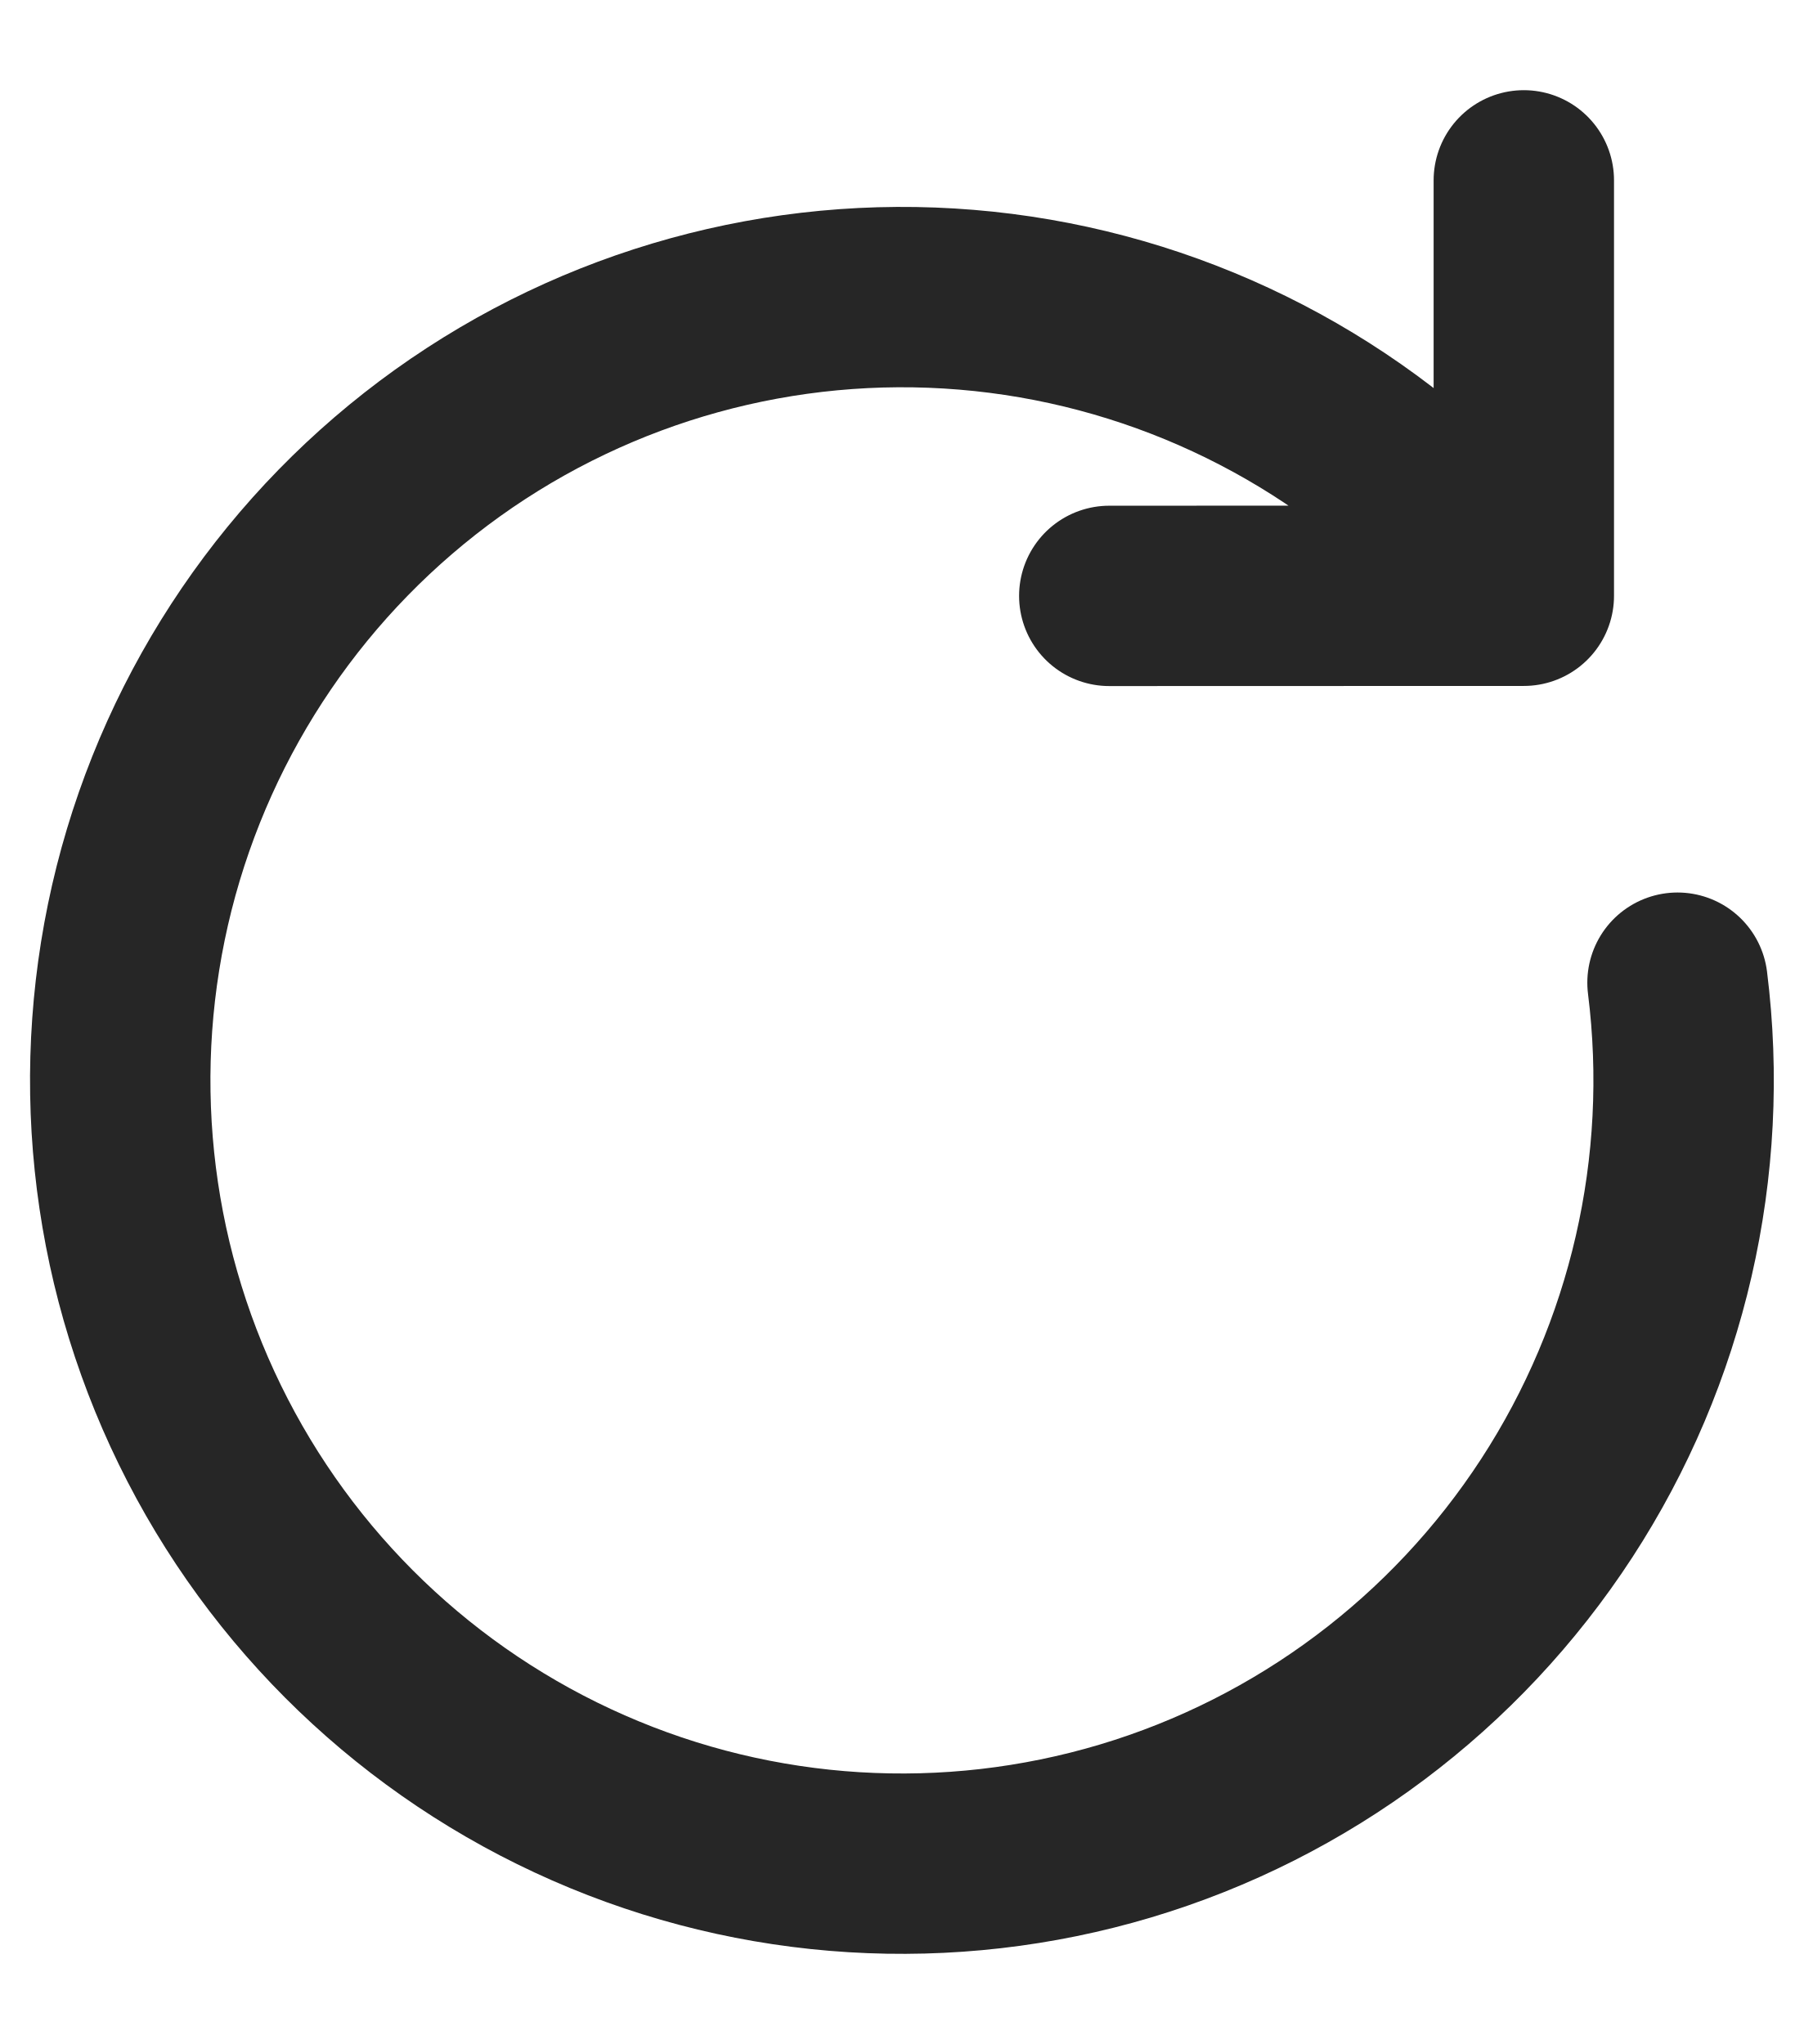
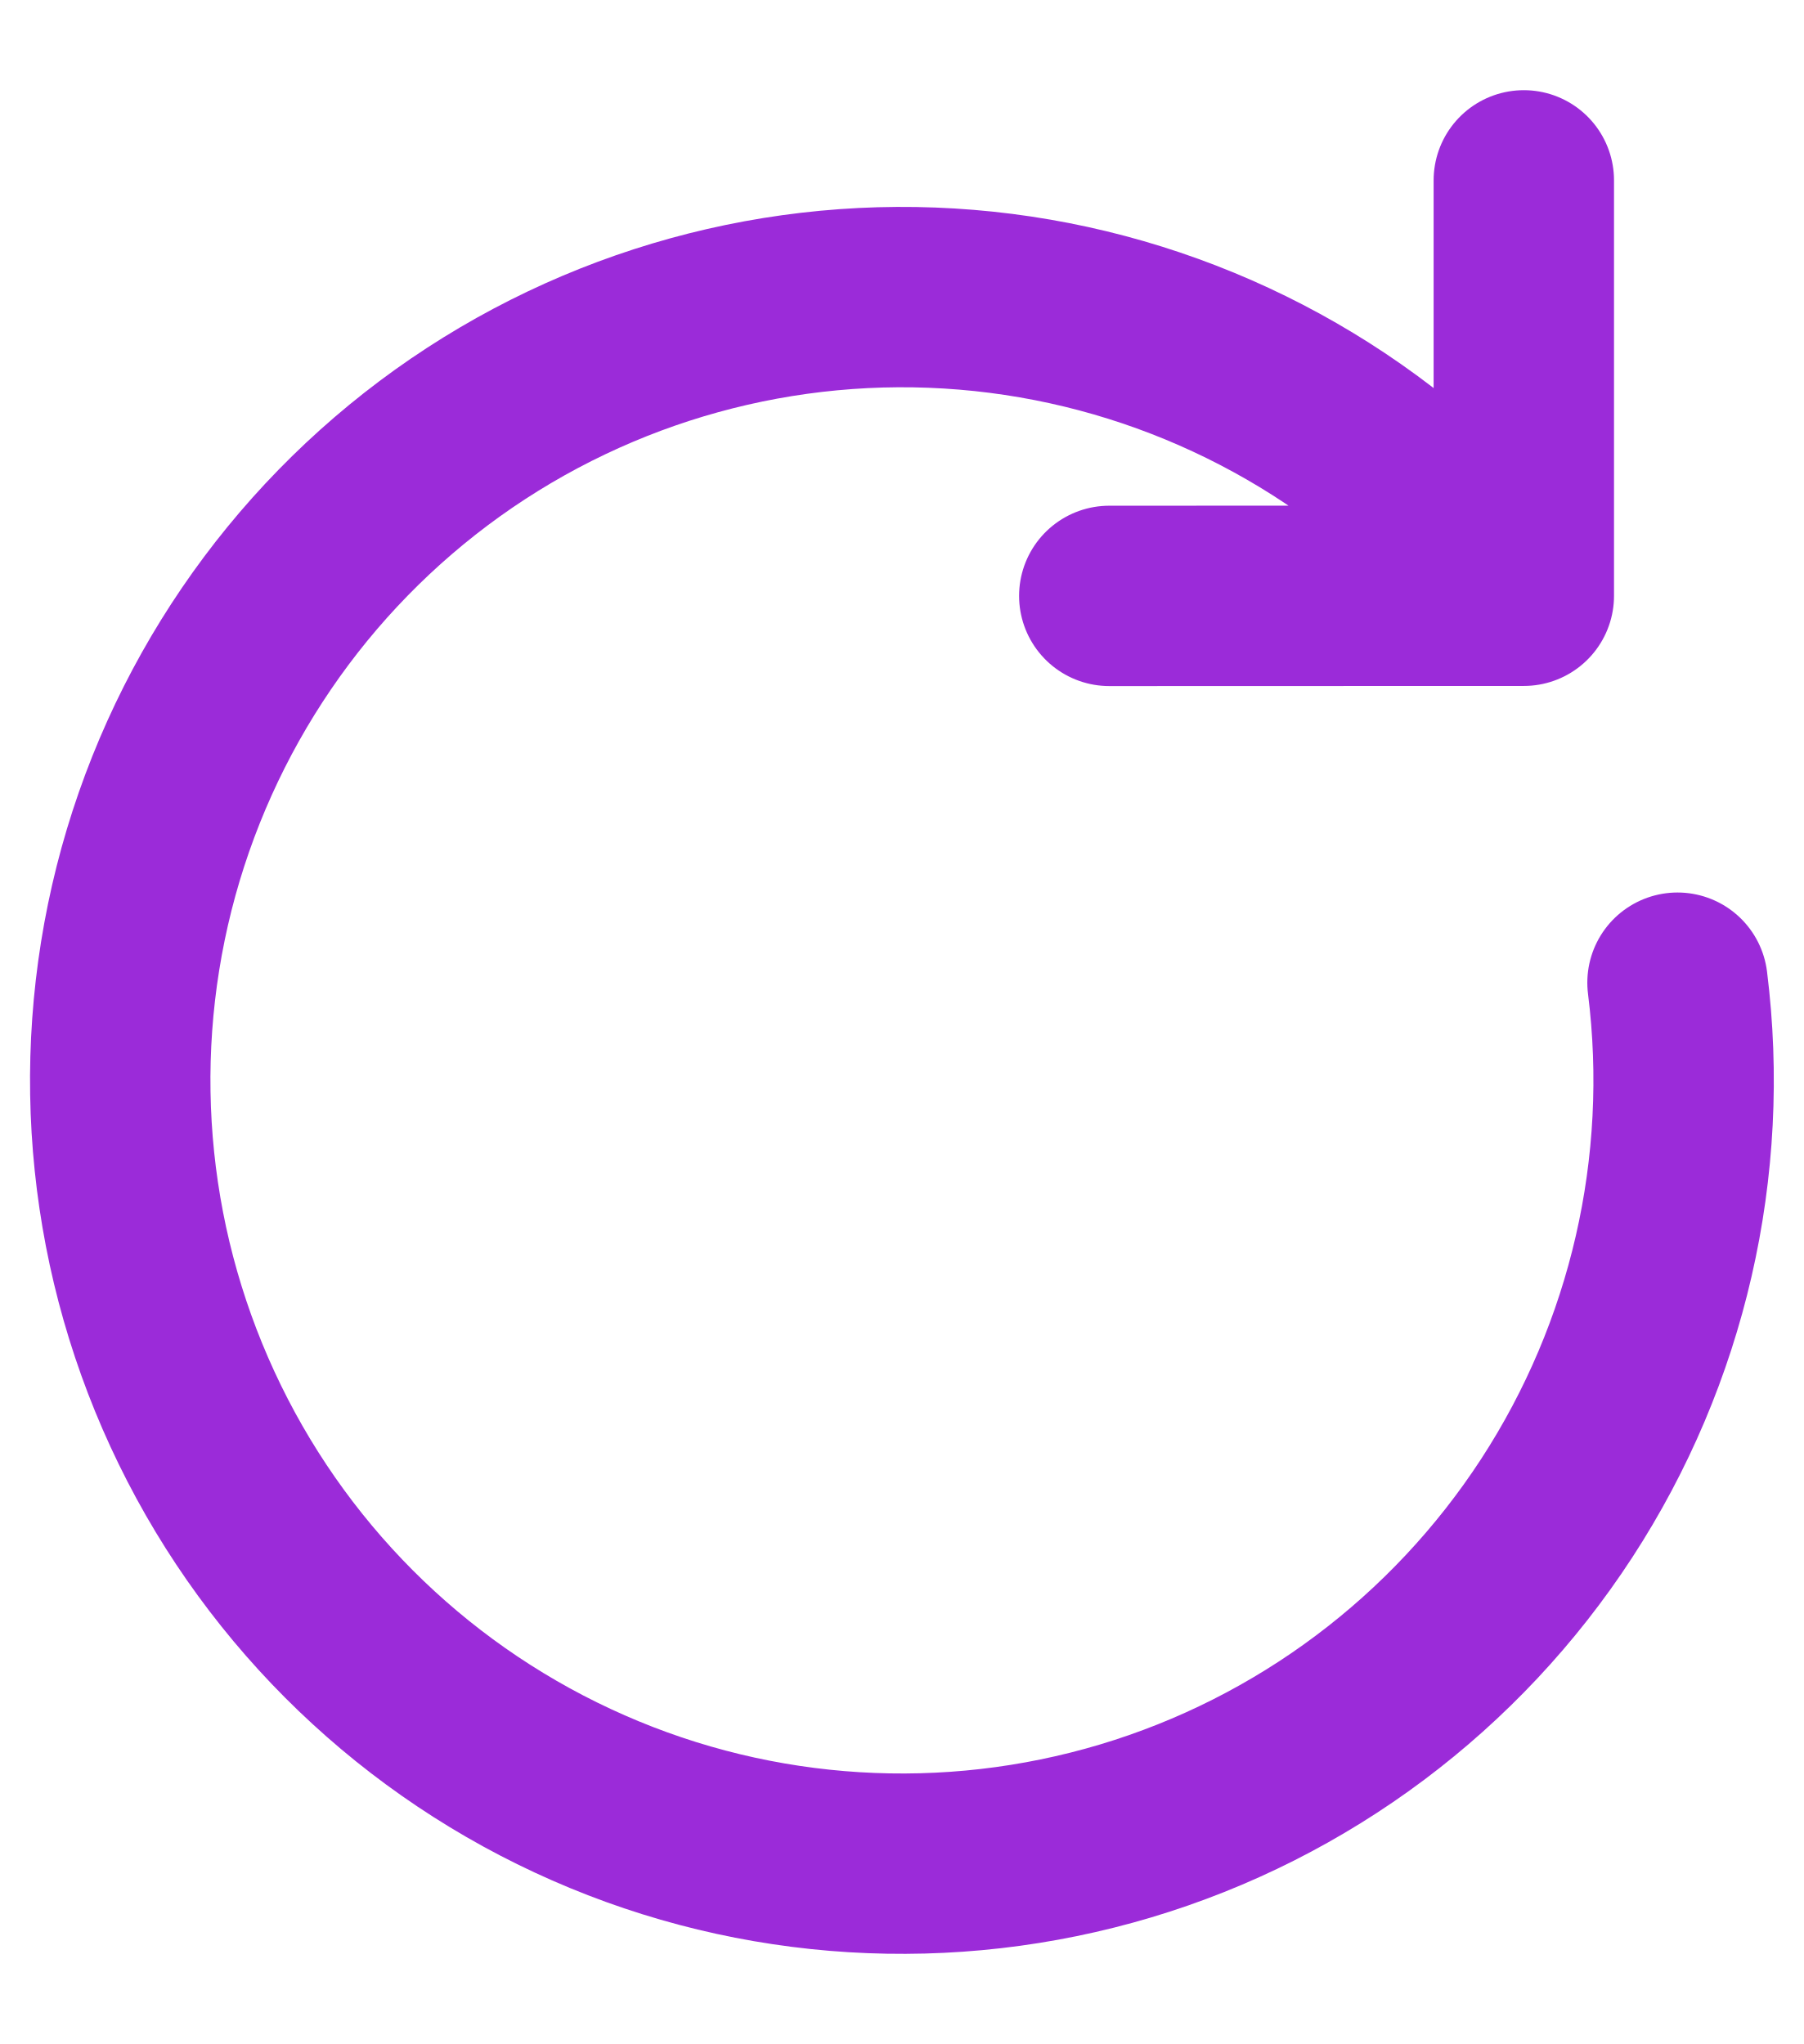
<svg xmlns="http://www.w3.org/2000/svg" width="15" height="17" viewBox="0 0 15 17" fill="none">
-   <path d="M12.671 4.955L12.097 4.379C11.009 3.289 9.57 2.62 8.037 2.493C6.503 2.366 4.974 2.788 3.722 3.684C2.47 4.581 1.576 5.893 1.198 7.388C0.821 8.884 0.985 10.464 1.662 11.85C2.338 13.235 3.483 14.334 4.893 14.953C6.302 15.572 7.885 15.669 9.36 15.228C10.834 14.787 12.104 13.835 12.945 12.543C13.785 11.252 14.141 9.703 13.949 8.173M12.671 4.955L9.224 4.956M12.671 4.955V1.5" stroke="#262626" stroke-width="1.5" stroke-linecap="round" stroke-linejoin="round" />
+   <path d="M12.671 4.955L12.097 4.379C11.009 3.289 9.57 2.62 8.037 2.493C6.503 2.366 4.974 2.788 3.722 3.684C2.47 4.581 1.576 5.893 1.198 7.388C0.821 8.884 0.985 10.464 1.662 11.85C2.338 13.235 3.483 14.334 4.893 14.953C6.302 15.572 7.885 15.669 9.36 15.228C10.834 14.787 12.104 13.835 12.945 12.543C13.785 11.252 14.141 9.703 13.949 8.173M12.671 4.955L9.224 4.956M12.671 4.955V1.5" stroke="#9b2bd9" stroke-width="1.5" stroke-linecap="round" stroke-linejoin="round" />
</svg>
